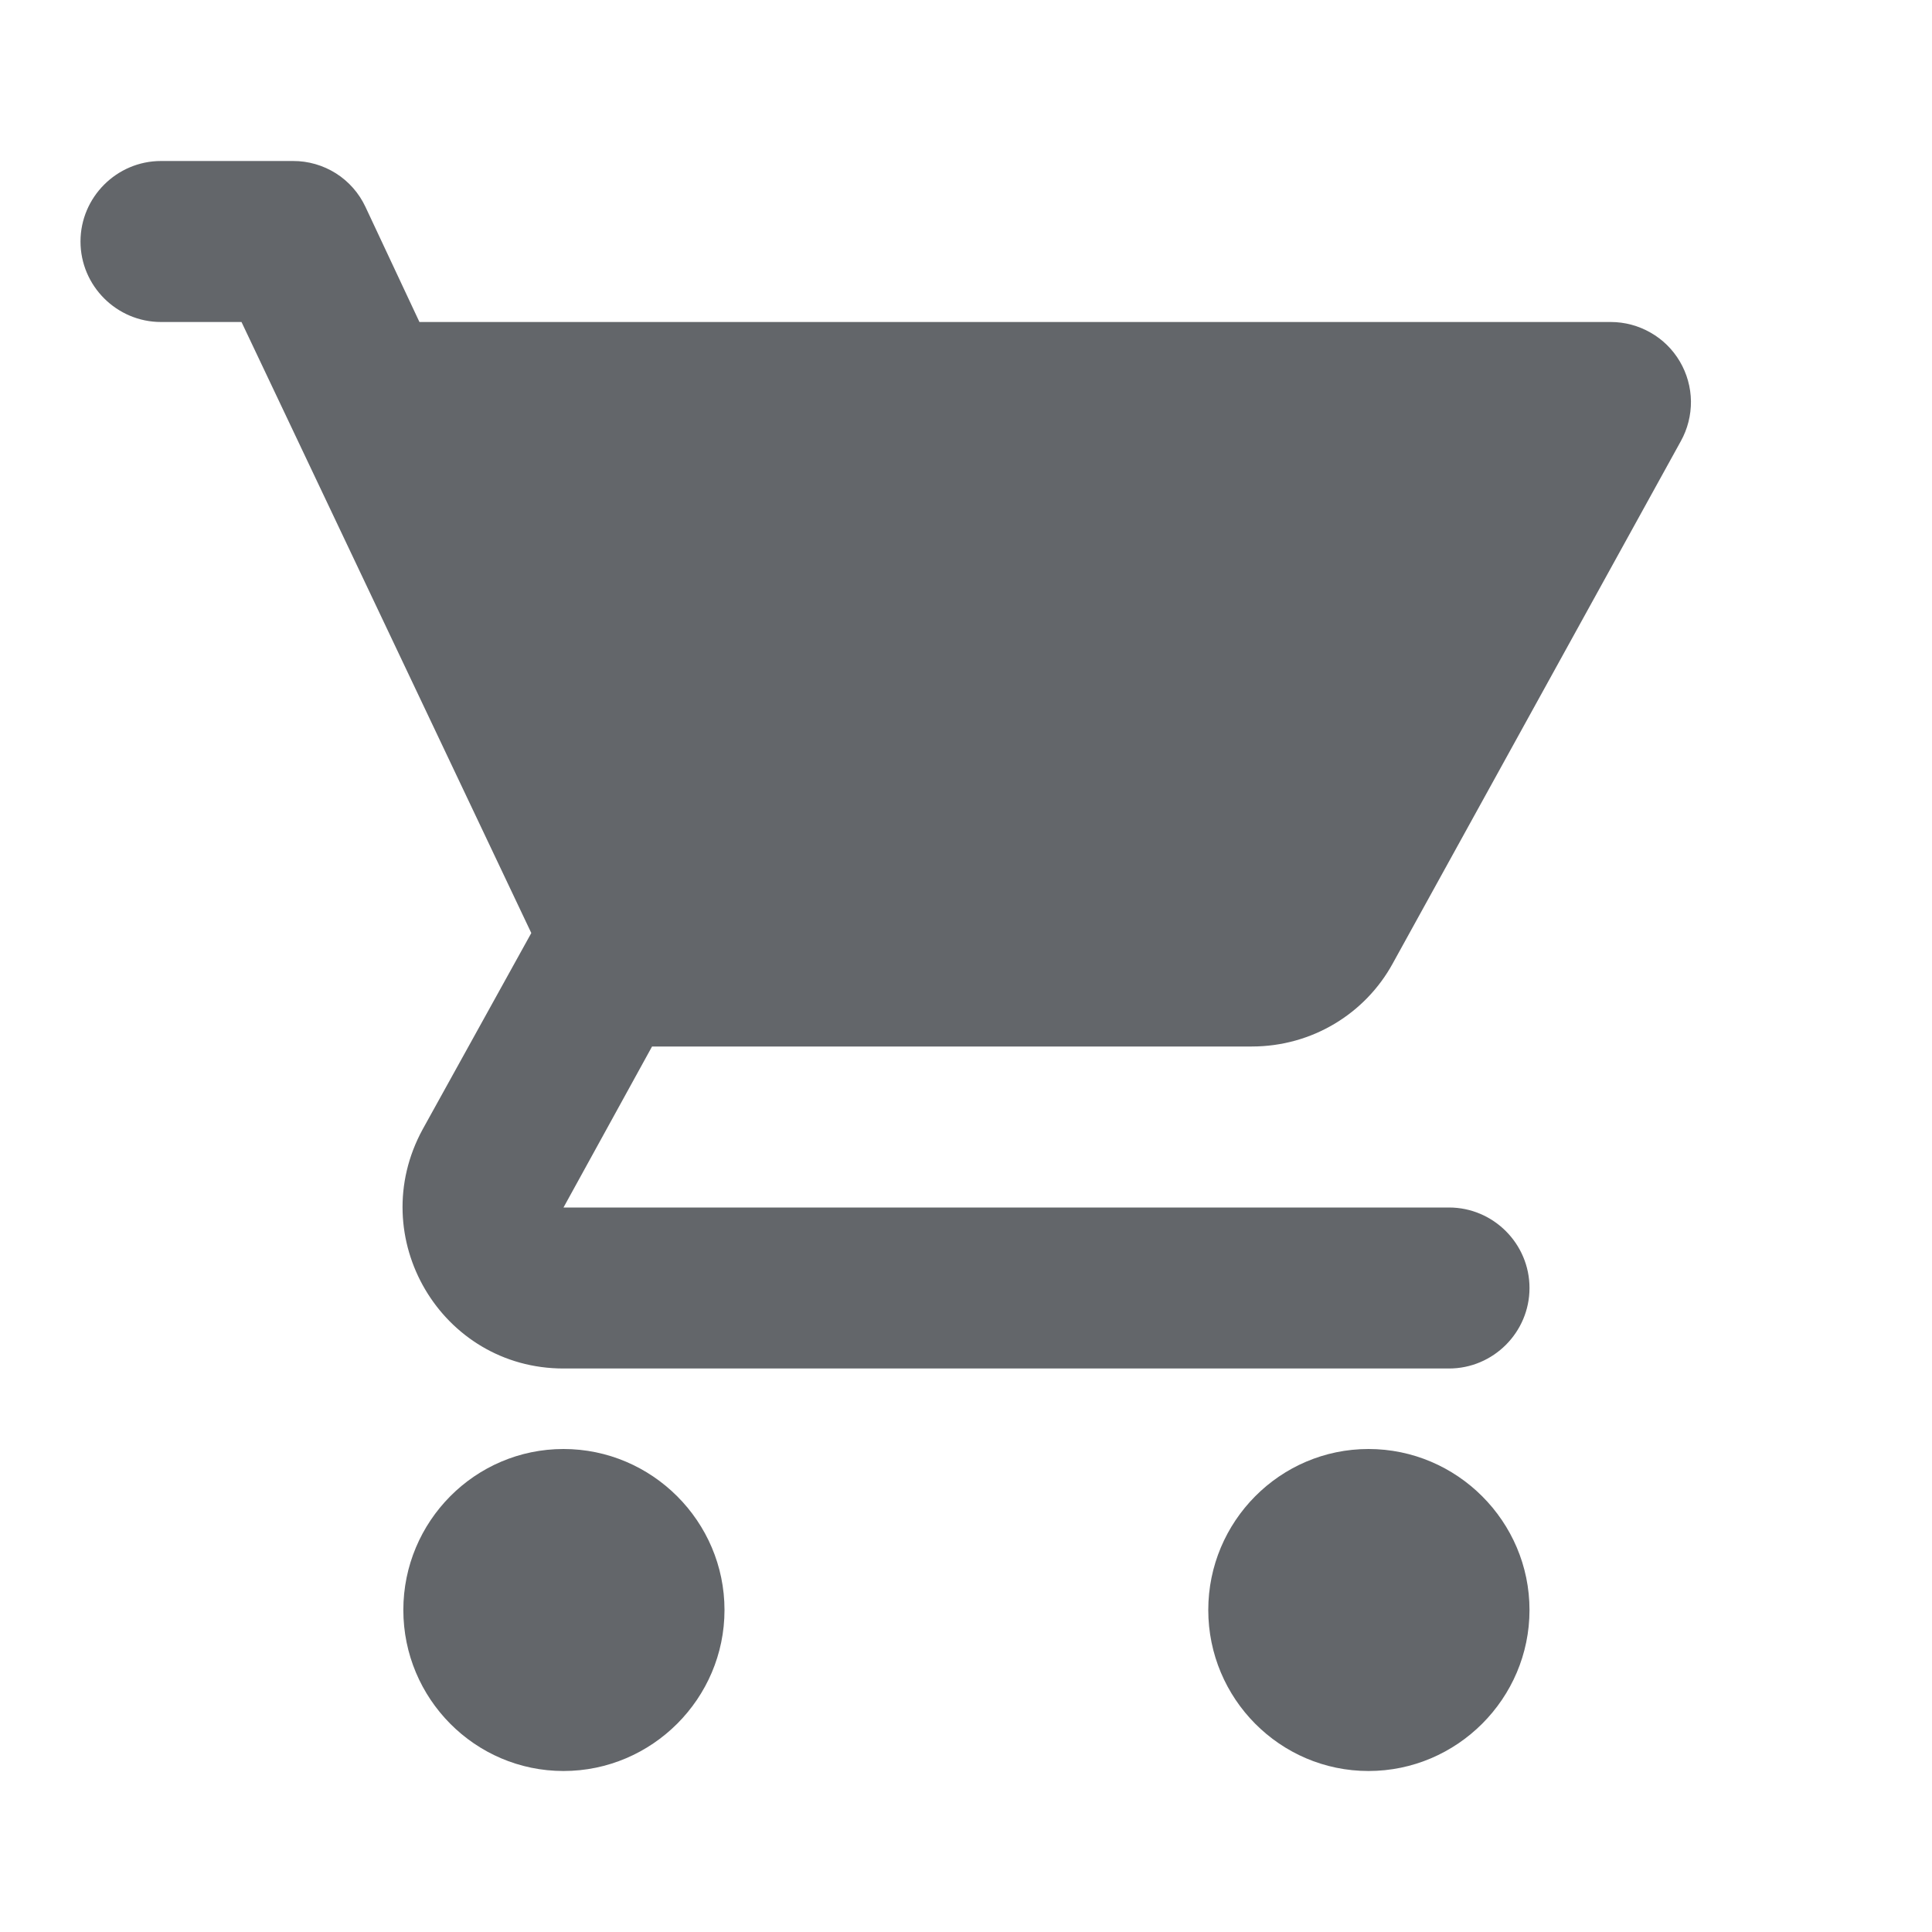
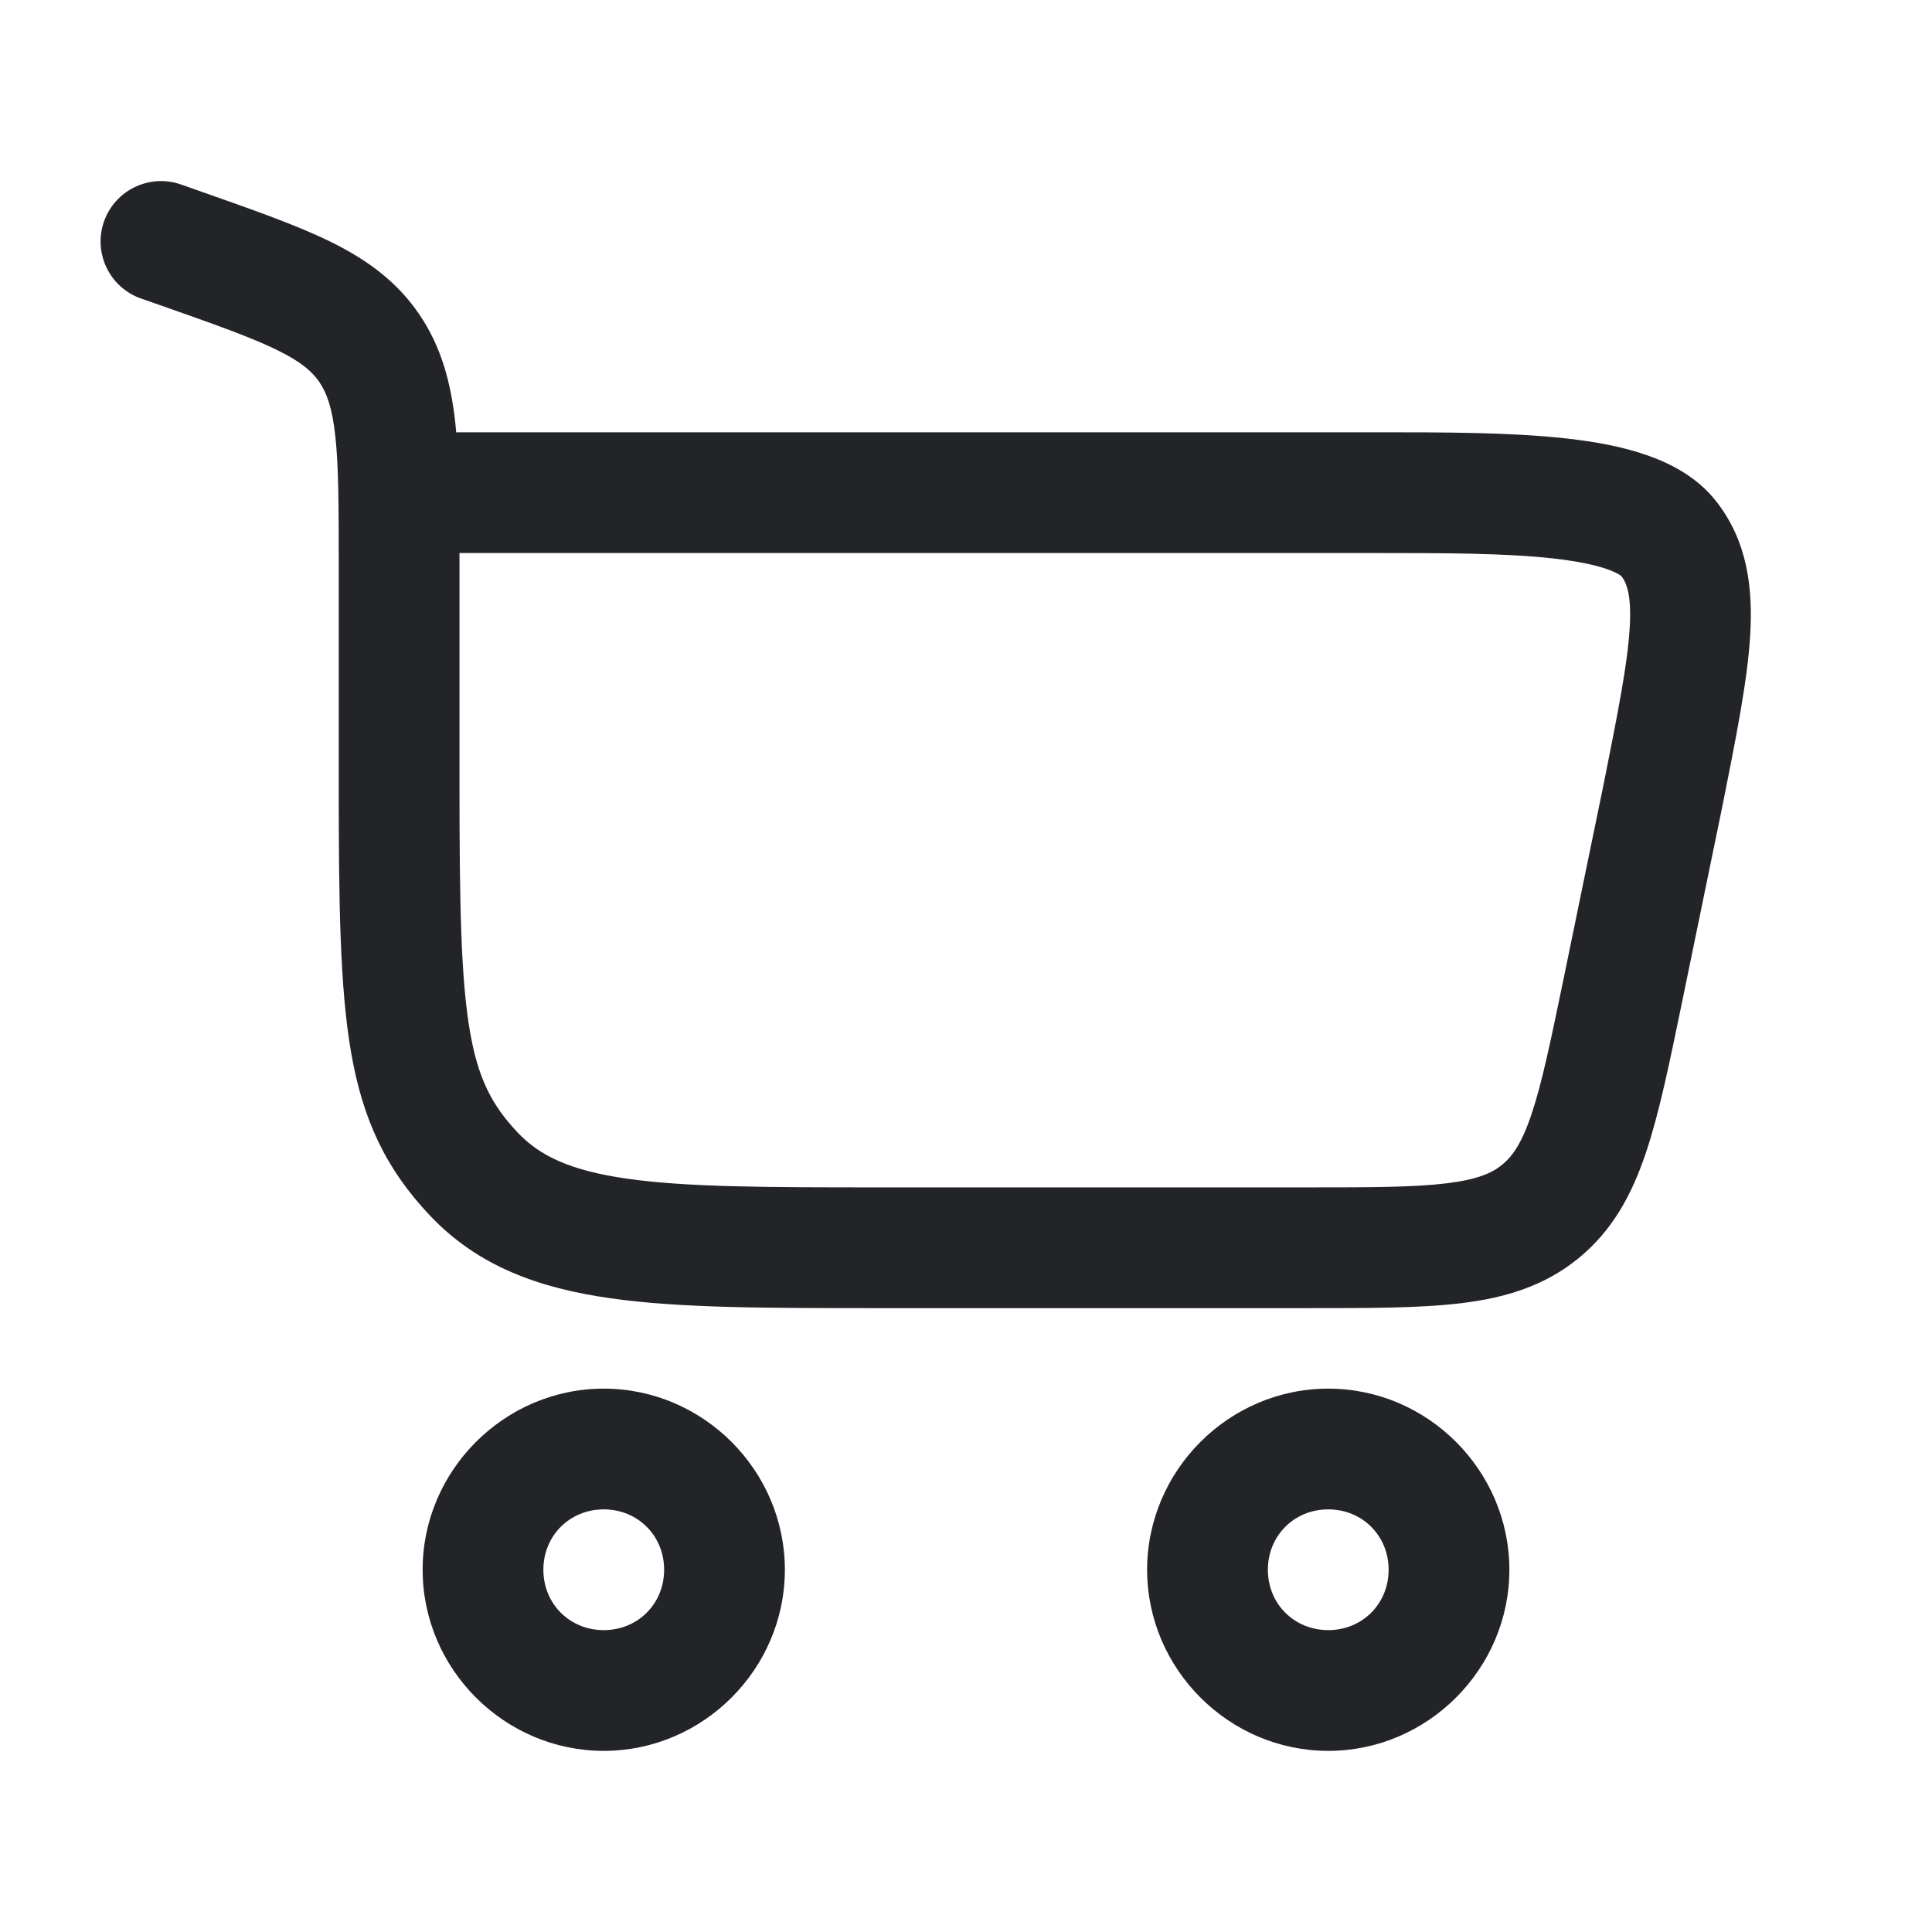
- <svg xmlns="http://www.w3.org/2000/svg" width="30" height="30" viewBox="0 0 30 30" fill="none">
-   <path d="M8.75 22.5C7.375 22.5 6.263 23.625 6.263 25C6.263 26.375 7.375 27.5 8.75 27.5C10.125 27.5 11.25 26.375 11.25 25C11.25 23.625 10.125 22.5 8.75 22.5ZM1.25 3.75C1.25 4.438 1.812 5 2.5 5H3.75L8.25 14.488L6.562 17.538C5.65 19.212 6.85 21.25 8.75 21.25H22.5C23.188 21.25 23.75 20.688 23.75 20C23.75 19.312 23.188 18.75 22.5 18.75H8.75L10.125 16.25H19.438C20.375 16.25 21.2 15.738 21.625 14.963L26.1 6.85C26.205 6.661 26.259 6.447 26.257 6.23C26.254 6.013 26.195 5.801 26.085 5.614C25.975 5.427 25.819 5.272 25.63 5.165C25.442 5.057 25.229 5 25.012 5H6.513L5.675 3.213C5.575 2.999 5.416 2.818 5.217 2.692C5.017 2.566 4.786 2.499 4.55 2.5H2.5C1.812 2.5 1.25 3.063 1.25 3.75ZM21.25 22.5C19.875 22.5 18.762 23.625 18.762 25C18.762 26.375 19.875 27.5 21.25 27.5C22.625 27.5 23.75 26.375 23.75 25C23.75 23.625 22.625 22.5 21.25 22.5Z" fill="#63666A" />
+ <svg xmlns="http://www.w3.org/2000/svg" width="24" height="24" viewBox="0 0 24 24" fill="none" version="1.1" id="svg3">
+   <defs id="defs3" />
+   <path style="baseline-shift:baseline;display:inline;overflow:visible;vector-effect:none;fill:#222427;enable-background:accumulate;stop-color:#000000;stop-opacity:1;opacity:1" d="m 7.5,17.25 c -1.234,0 -2.25,1.016 -2.25,2.25 0,1.234 1.016,2.25 2.25,2.25 1.234,0 2.25,-1.016 2.25,-2.25 0,-1.234 -1.016,-2.25 -2.25,-2.25 z m 0,1.5 c 0.423,0 0.75,0.327 0.75,0.75 0,0.423 -0.327,0.75 -0.75,0.75 -0.423,0 -0.75,-0.327 -0.75,-0.75 0,-0.423 0.327,-0.75 0.75,-0.75 z" id="path1" />
+   <path style="baseline-shift:baseline;display:inline;overflow:visible;vector-effect:none;fill:#222427;enable-background:accumulate;stop-color:#000000;stop-opacity:1;opacity:1" d="m 16.5,17.25 c -1.234,0 -2.25,1.016 -2.25,2.25 0,1.234 1.016,2.25 2.25,2.25 1.234,0 2.25,-1.016 2.25,-2.25 0,-1.234 -1.016,-2.25 -2.25,-2.25 z m 0,1.5 c 0.423,0 0.75,0.327 0.75,0.75 0,0.423 -0.327,0.75 -0.75,0.75 -0.423,0 -0.75,-0.327 -0.75,-0.75 0,-0.423 0.327,-0.75 0.75,-0.75 z" id="path2" />
+   <path d="M2.261 3.092L2.51 2.384H2.51L2.261 3.092ZM2.249 2.292C1.858 2.155 1.43 2.36 1.292 2.751C1.155 3.142 1.36 3.57 1.751 3.708L2 3L2.249 2.292ZM4.586 4.323L5.205 3.9V3.9L4.586 4.323ZM5.888 14.586L5.343 15.102H5.343L5.888 14.586ZM20.658 9.883L21.392 10.034L21.393 10.03L20.658 9.883ZM20.158 12.307L20.893 12.459V12.459L20.158 12.307ZM20.735 6.697L20.14 7.154V7.154L20.735 6.697ZM19.134 15.05L18.66 14.469V14.469L19.134 15.05ZM4.958 9.76H5.708V7.038H4.958H4.208V9.76H4.958ZM2.261 3.092L2.51 2.384L2.249 2.292L2 3L1.751 3.708L2.012 3.799L2.261 3.092ZM10.938 15.5V16.25H16.24V15.5V14.75H10.938V15.5ZM4.958 7.038H5.708C5.708 6.331 5.709 5.741 5.657 5.262C5.603 4.765 5.487 4.312 5.205 3.9L4.586 4.323L3.967 4.746C4.057 4.878 4.127 5.06 4.166 5.423C4.207 5.803 4.208 6.298 4.208 7.038H4.958ZM2.261 3.092L2.012 3.799C2.68 4.034 3.119 4.19 3.442 4.348C3.745 4.497 3.879 4.617 3.967 4.746L4.586 4.323L5.205 3.9C4.921 3.484 4.543 3.218 4.102 3.001C3.681 2.795 3.144 2.607 2.51 2.384L2.261 3.092ZM4.958 9.76H4.208C4.208 11.213 4.222 12.26 4.359 13.06C4.505 13.914 4.797 14.526 5.343 15.102L5.888 14.586L6.432 14.07C6.112 13.732 5.939 13.402 5.837 12.807C5.726 12.158 5.708 11.249 5.708 9.76H4.958ZM10.938 15.5V14.75C9.521 14.75 8.538 14.748 7.797 14.643C7.082 14.542 6.705 14.358 6.432 14.07L5.888 14.586L5.343 15.102C5.937 15.729 6.69 16.001 7.586 16.128C8.457 16.252 9.565 16.25 10.938 16.25V15.5ZM4.958 6.12V6.87H17.089V6.12V5.37H4.958V6.12ZM20.658 9.883L19.923 9.731L19.424 12.156L20.158 12.307L20.893 12.459L21.392 10.034L20.658 9.883ZM17.089 6.12V6.87C17.945 6.87 18.699 6.871 19.294 6.937C19.589 6.971 19.811 7.016 19.966 7.071C20.127 7.128 20.153 7.171 20.14 7.154L20.735 6.697L21.329 6.24C21.094 5.934 20.764 5.761 20.463 5.656C20.157 5.548 19.81 5.486 19.46 5.447C18.765 5.369 17.917 5.37 17.089 5.37V6.12ZM20.658 9.883L21.393 10.03C21.562 9.182 21.706 8.47 21.741 7.9C21.777 7.314 21.711 6.736 21.329 6.24L20.735 6.697L20.14 7.154C20.202 7.235 20.271 7.38 20.244 7.808C20.217 8.252 20.1 8.845 19.922 9.736L20.658 9.883ZM16.24 15.5V16.25C17.002 16.25 17.641 16.251 18.157 16.188C18.692 16.123 19.181 15.979 19.607 15.632L19.134 15.05L18.66 14.469C18.535 14.571 18.357 14.652 17.974 14.699C17.571 14.749 17.04 14.75 16.24 14.75V15.5ZM20.158 12.307L19.424 12.156C19.262 12.939 19.154 13.459 19.024 13.844C18.901 14.21 18.785 14.367 18.66 14.469L19.134 15.05L19.607 15.632C20.034 15.284 20.273 14.835 20.445 14.323C20.611 13.831 20.739 13.205 20.893 12.459L20.158 12.307Z" fill="#222427" id="path3" />
</svg>
